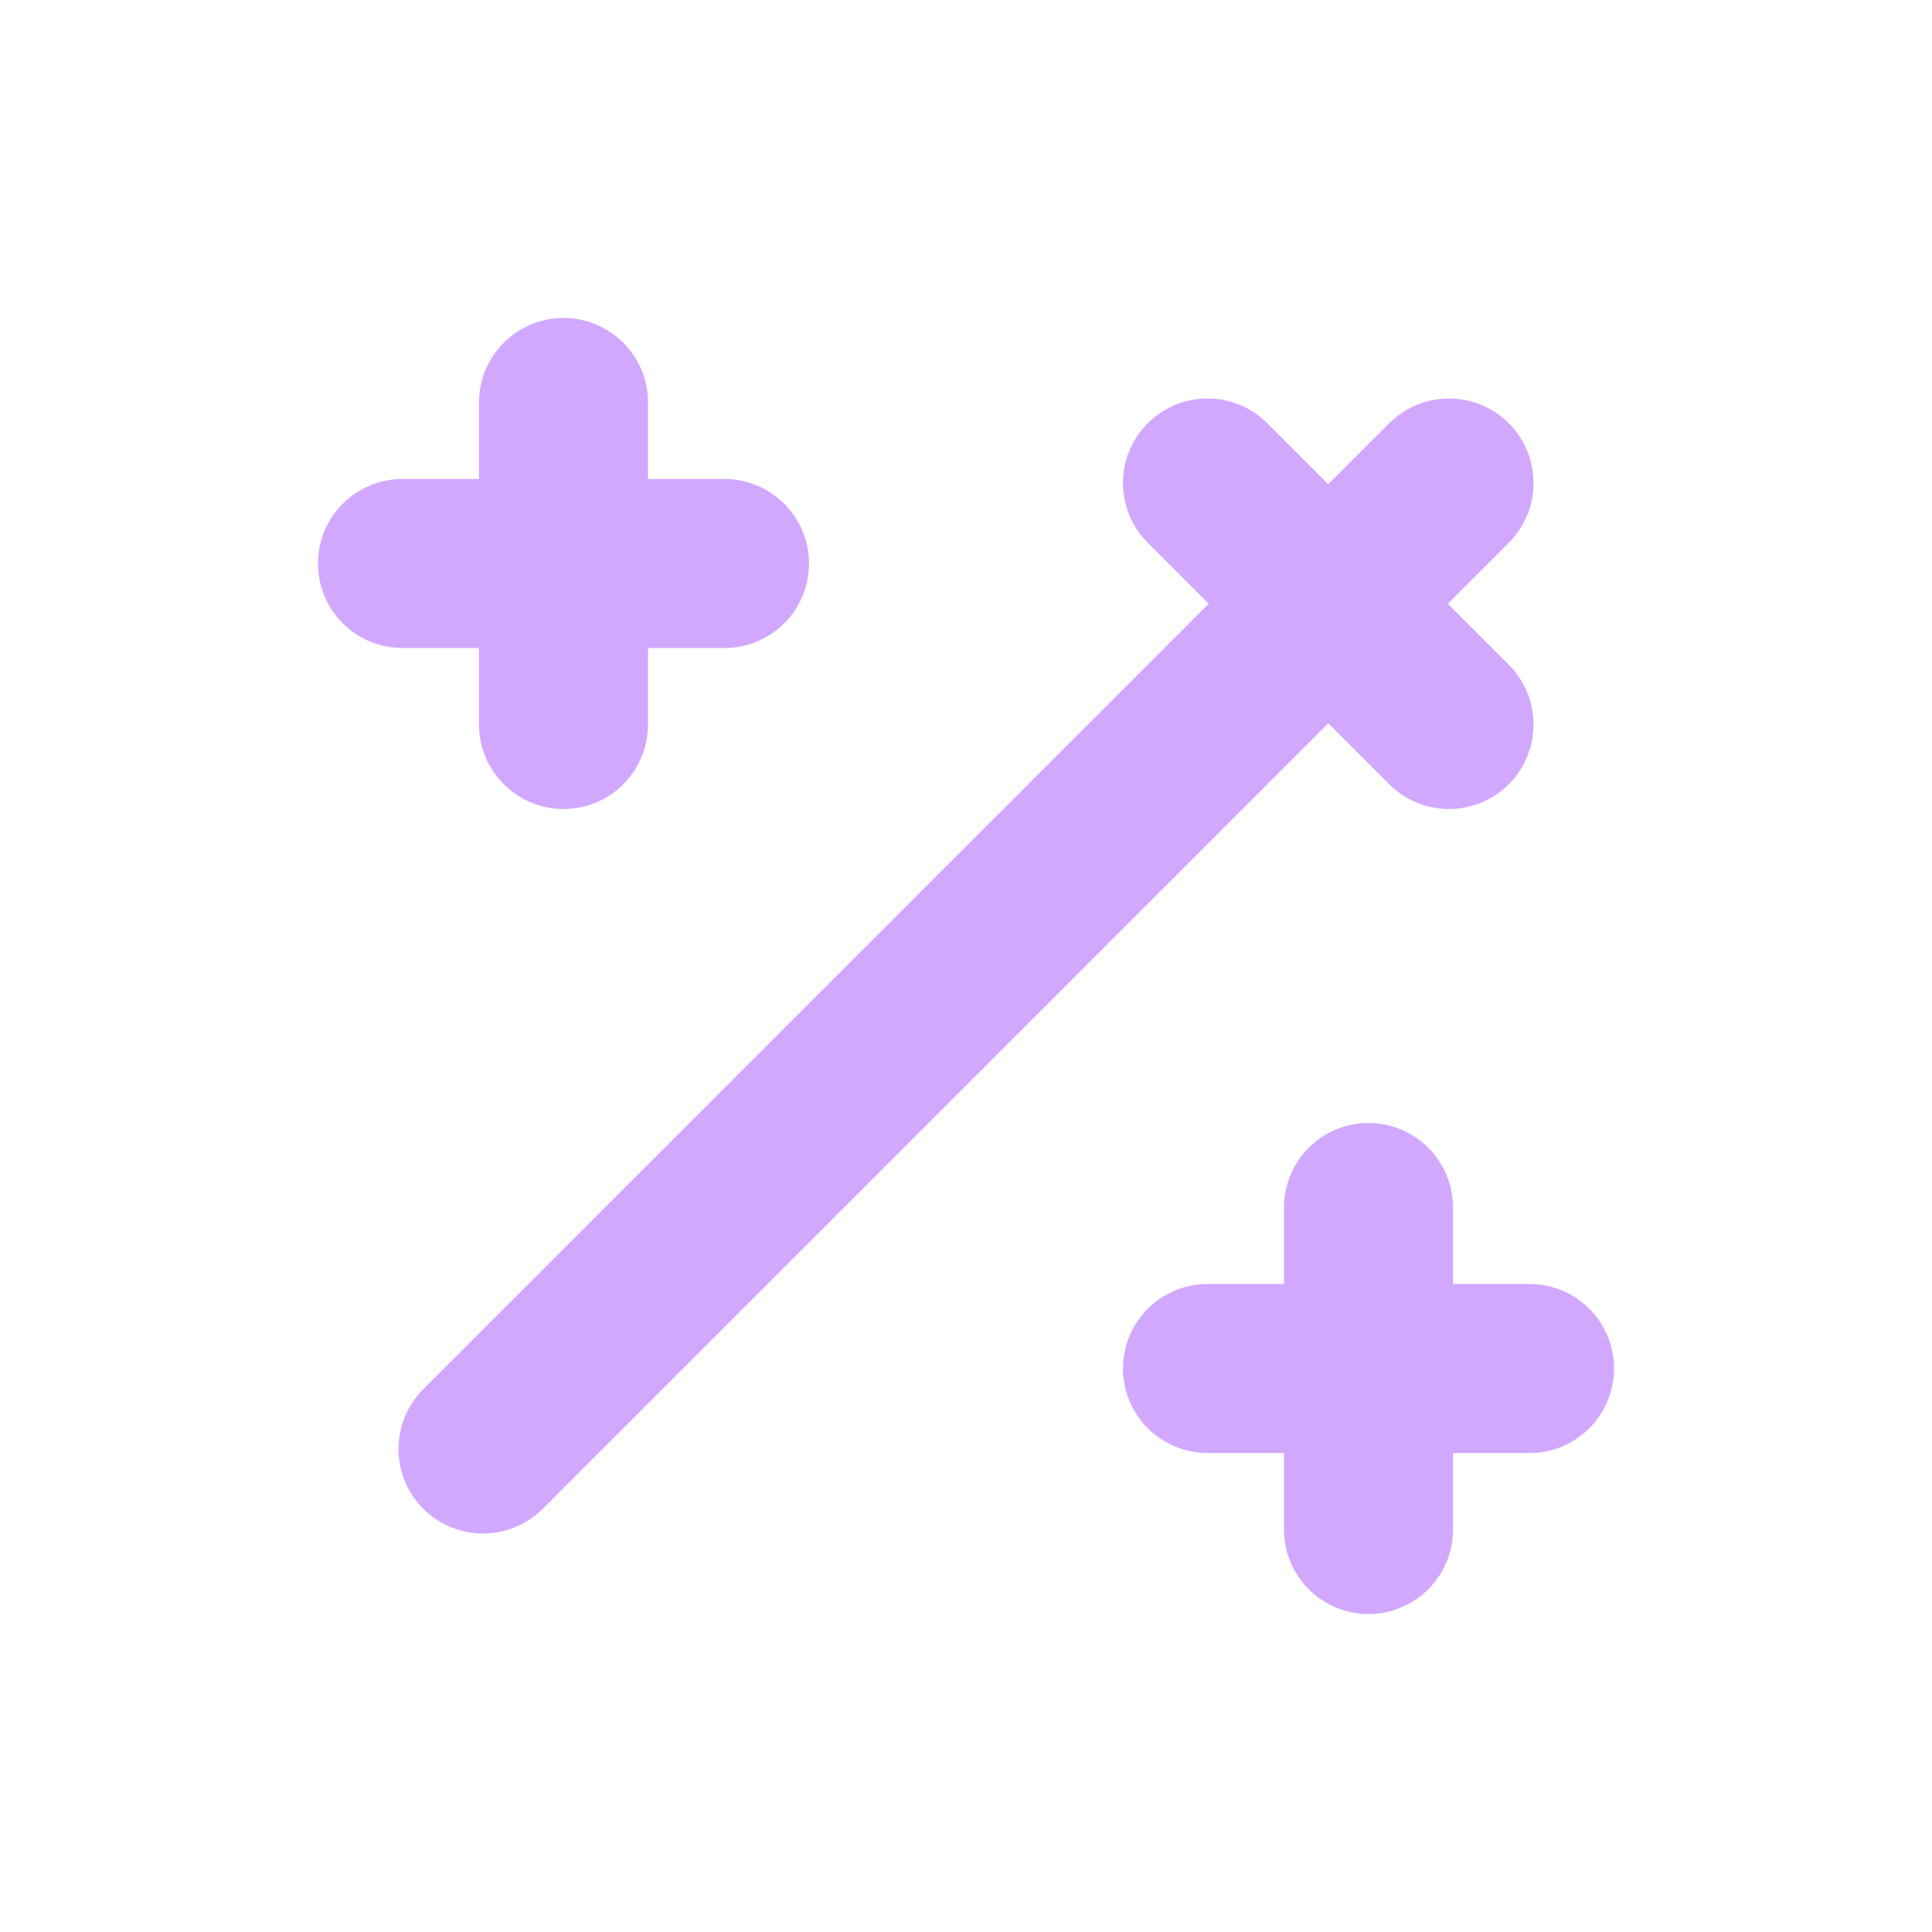
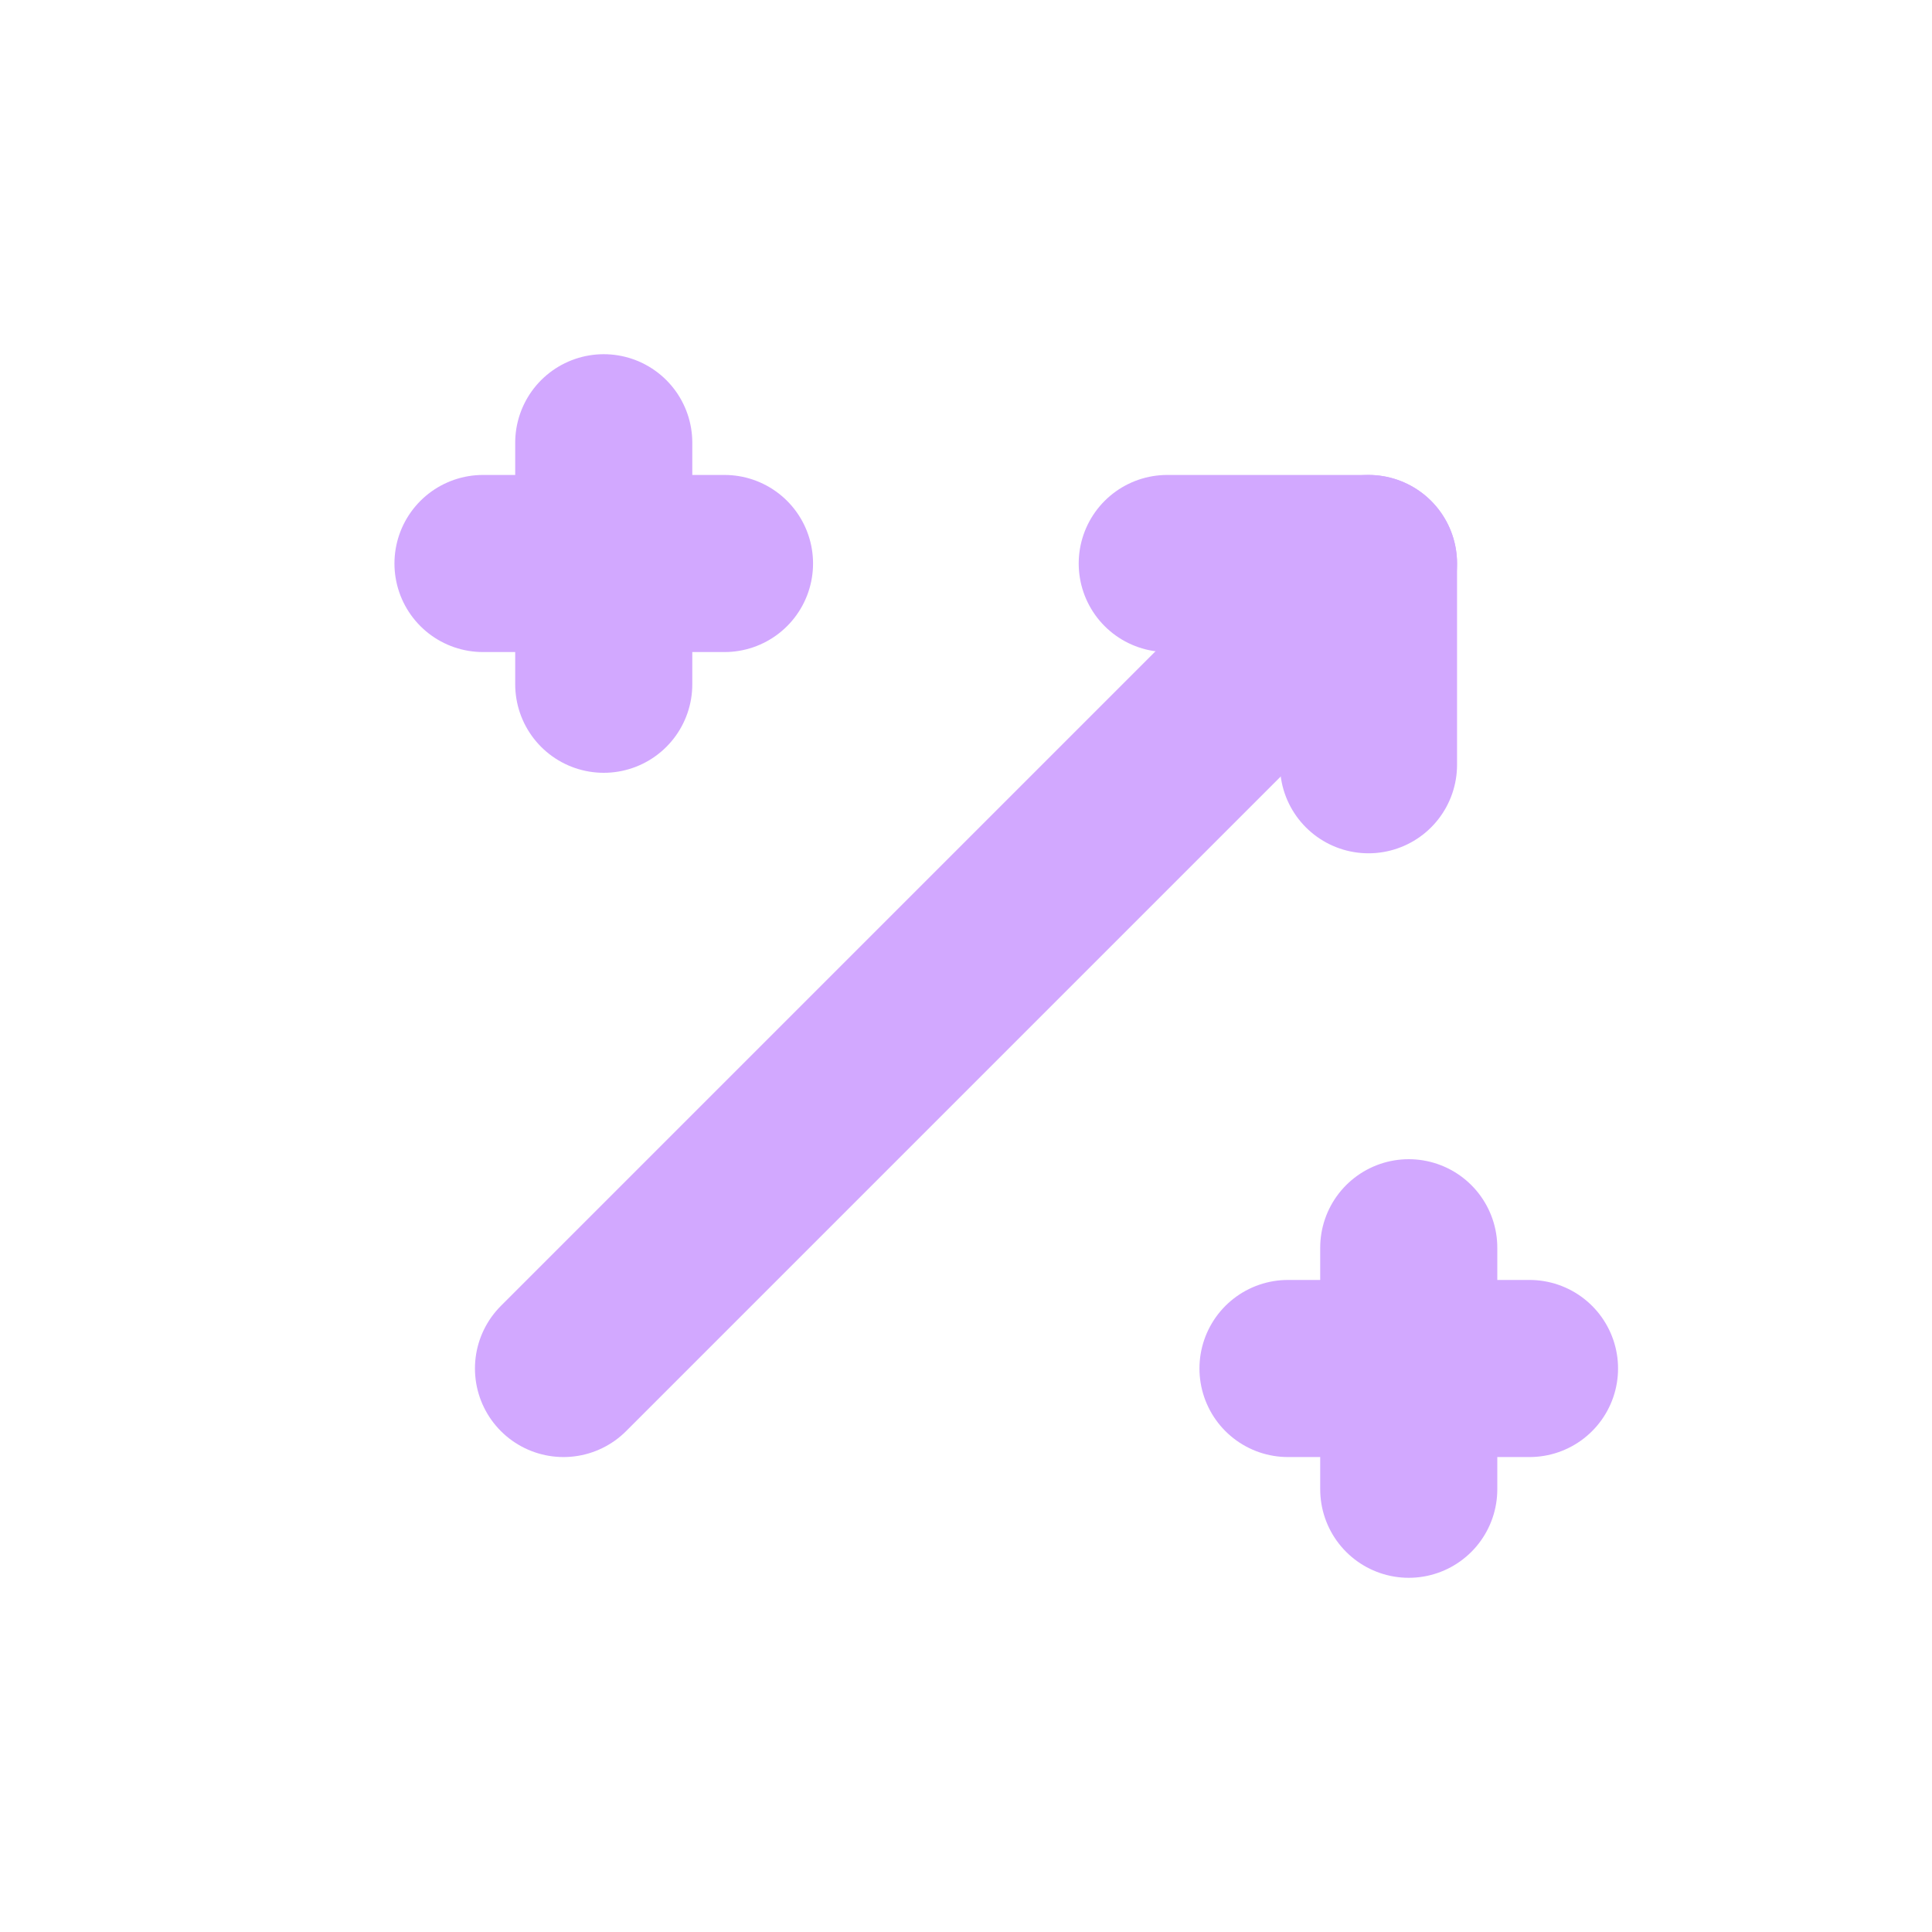
- <svg xmlns="http://www.w3.org/2000/svg" width="24" height="24" viewBox="0 0 24 24" fill="none" stroke="#d2a8ff" stroke-width="2.1" stroke-linecap="round" stroke-linejoin="round">
-   <path d="M6 18L18 6" />
-   <path d="M15 6l3 3" />
-   <path d="M7 5v4" />
-   <path d="M5 7h4" />
-   <path d="M17 15v4" />
-   <path d="M15 17h4" />
+ <svg xmlns="http://www.w3.org/2000/svg" width="24" height="24" viewBox="0 0 24 24" fill="none" stroke="#d2a8ff" stroke-width="2.2" stroke-linecap="round" stroke-linejoin="round">
+   <path d="M7 17L17 7" />
+   <path d="M14.5 7H17v2.5" />
+   <path d="M6 7h3" />
+   <path d="M7.5 5.5v3" />
+   <path d="M16 17h3" />
+   <path d="M17.5 15.5v3" />
</svg>
